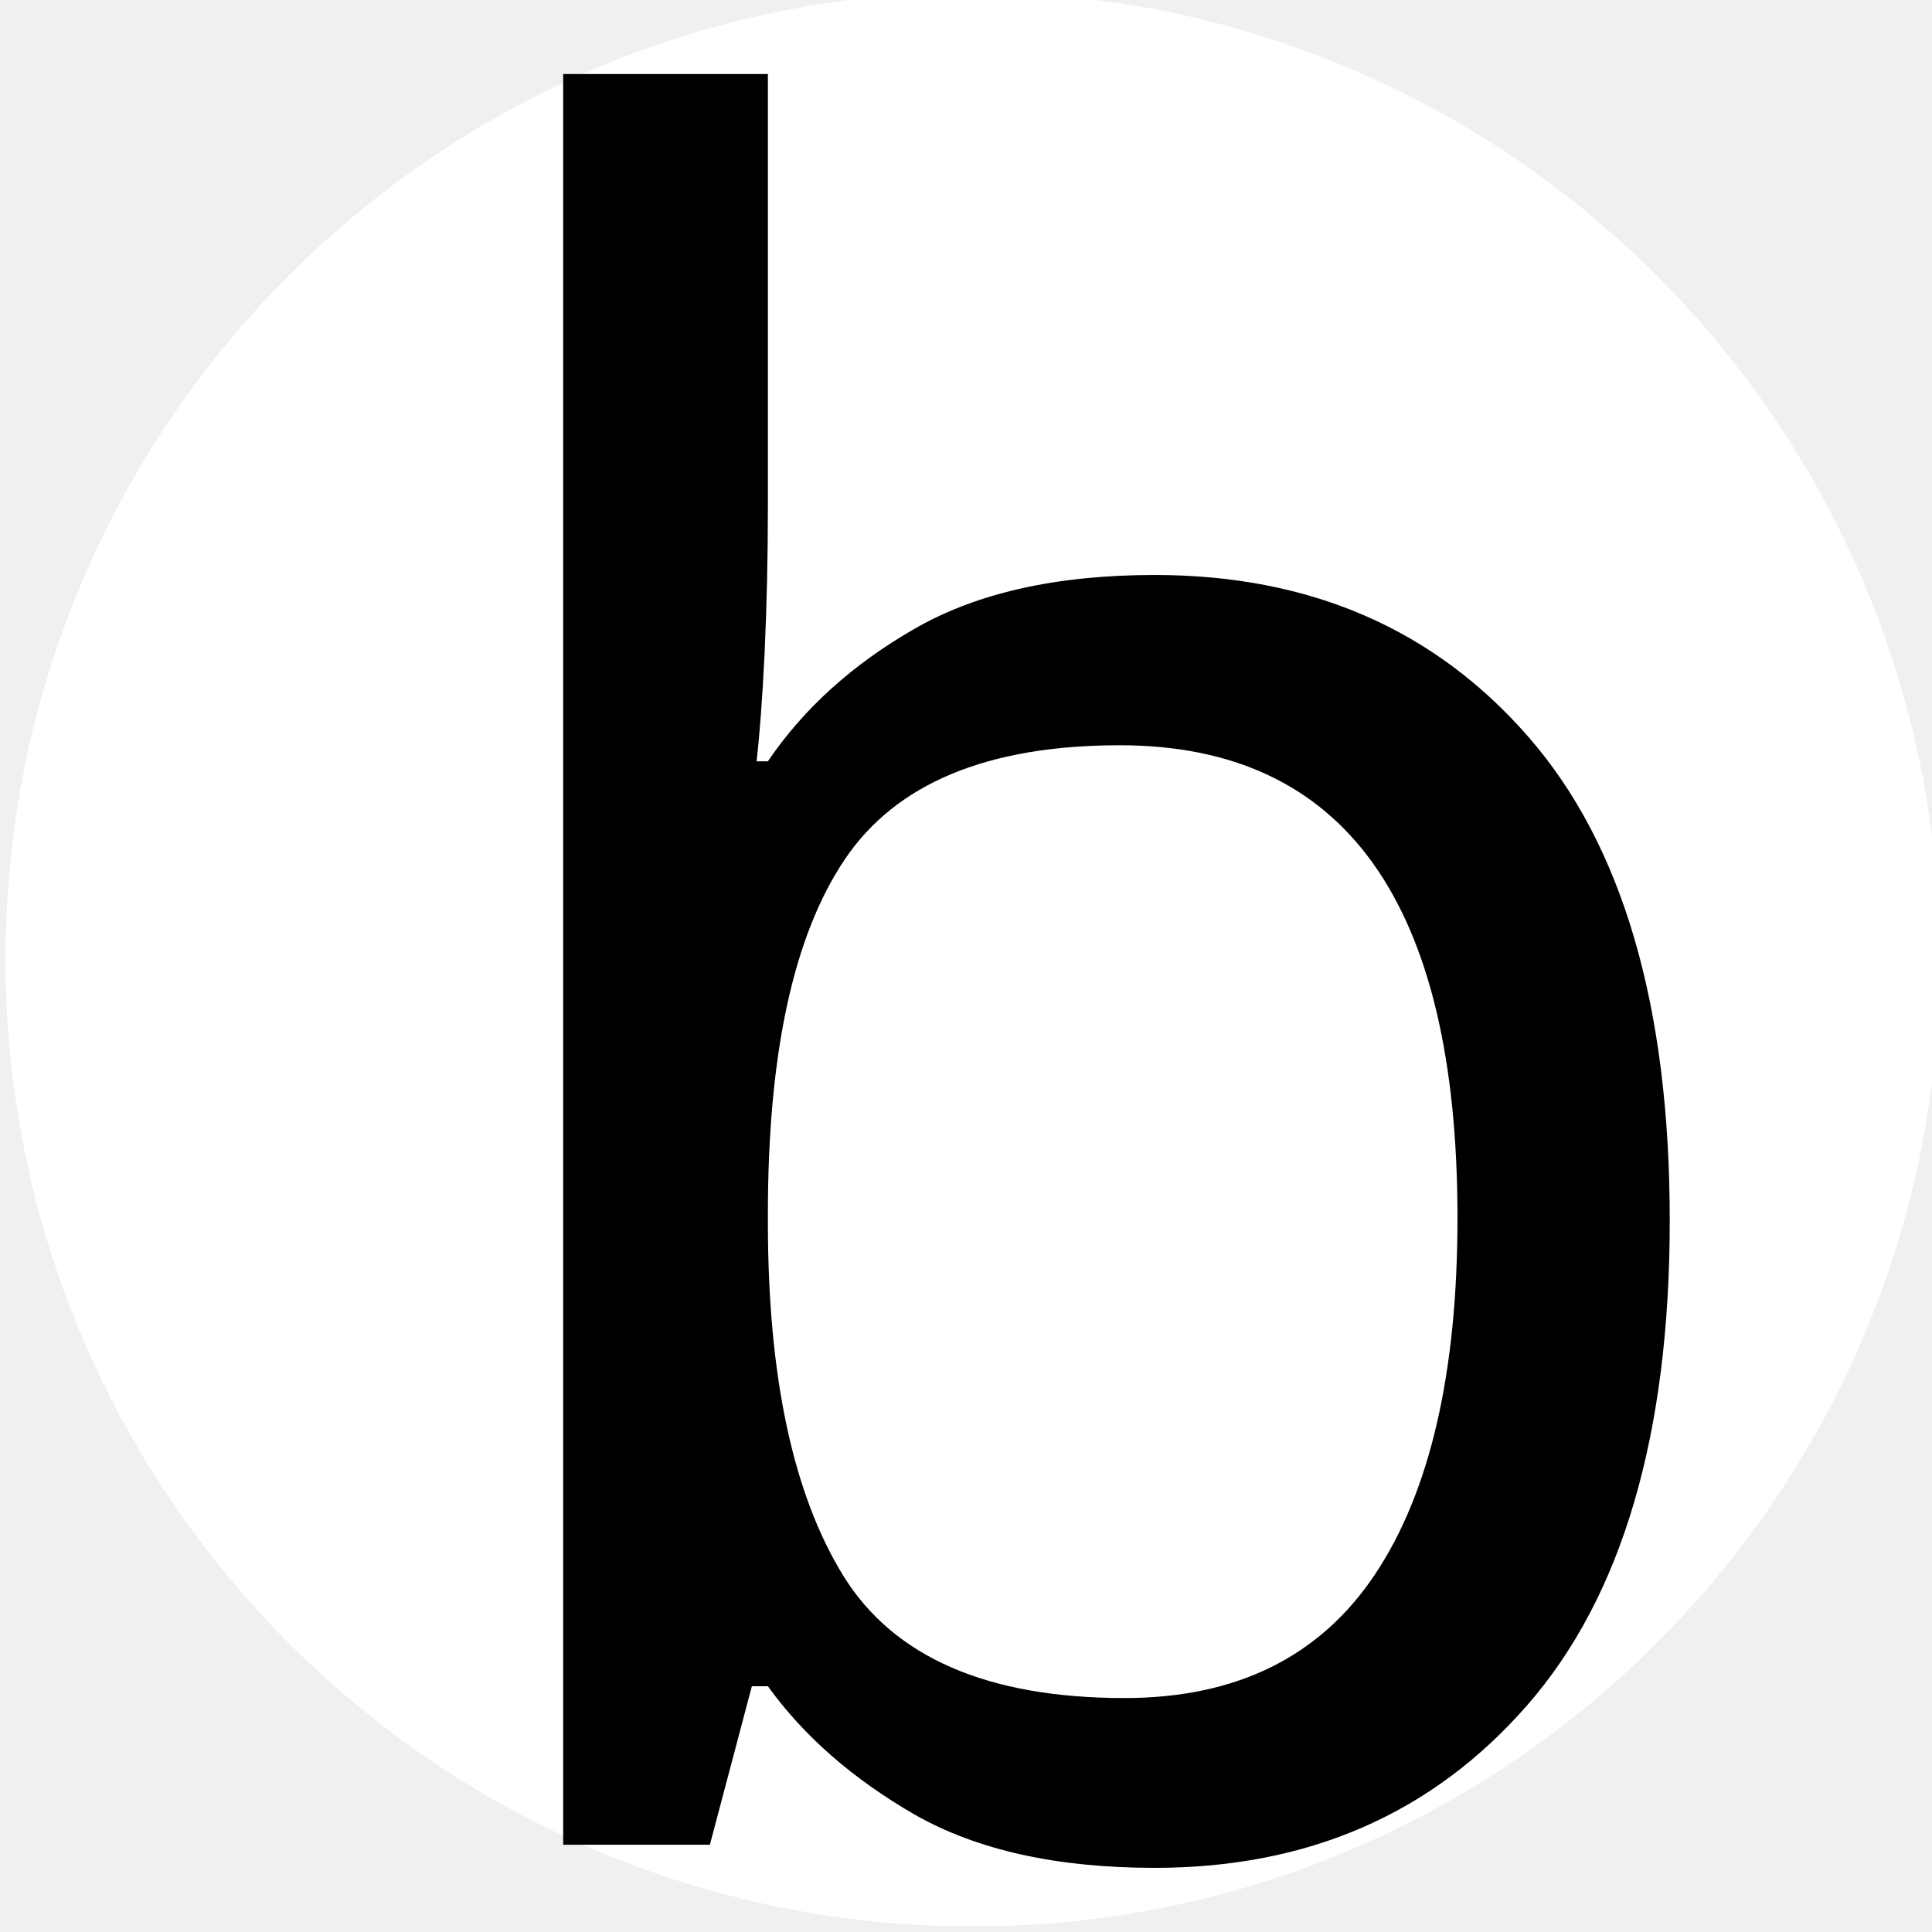
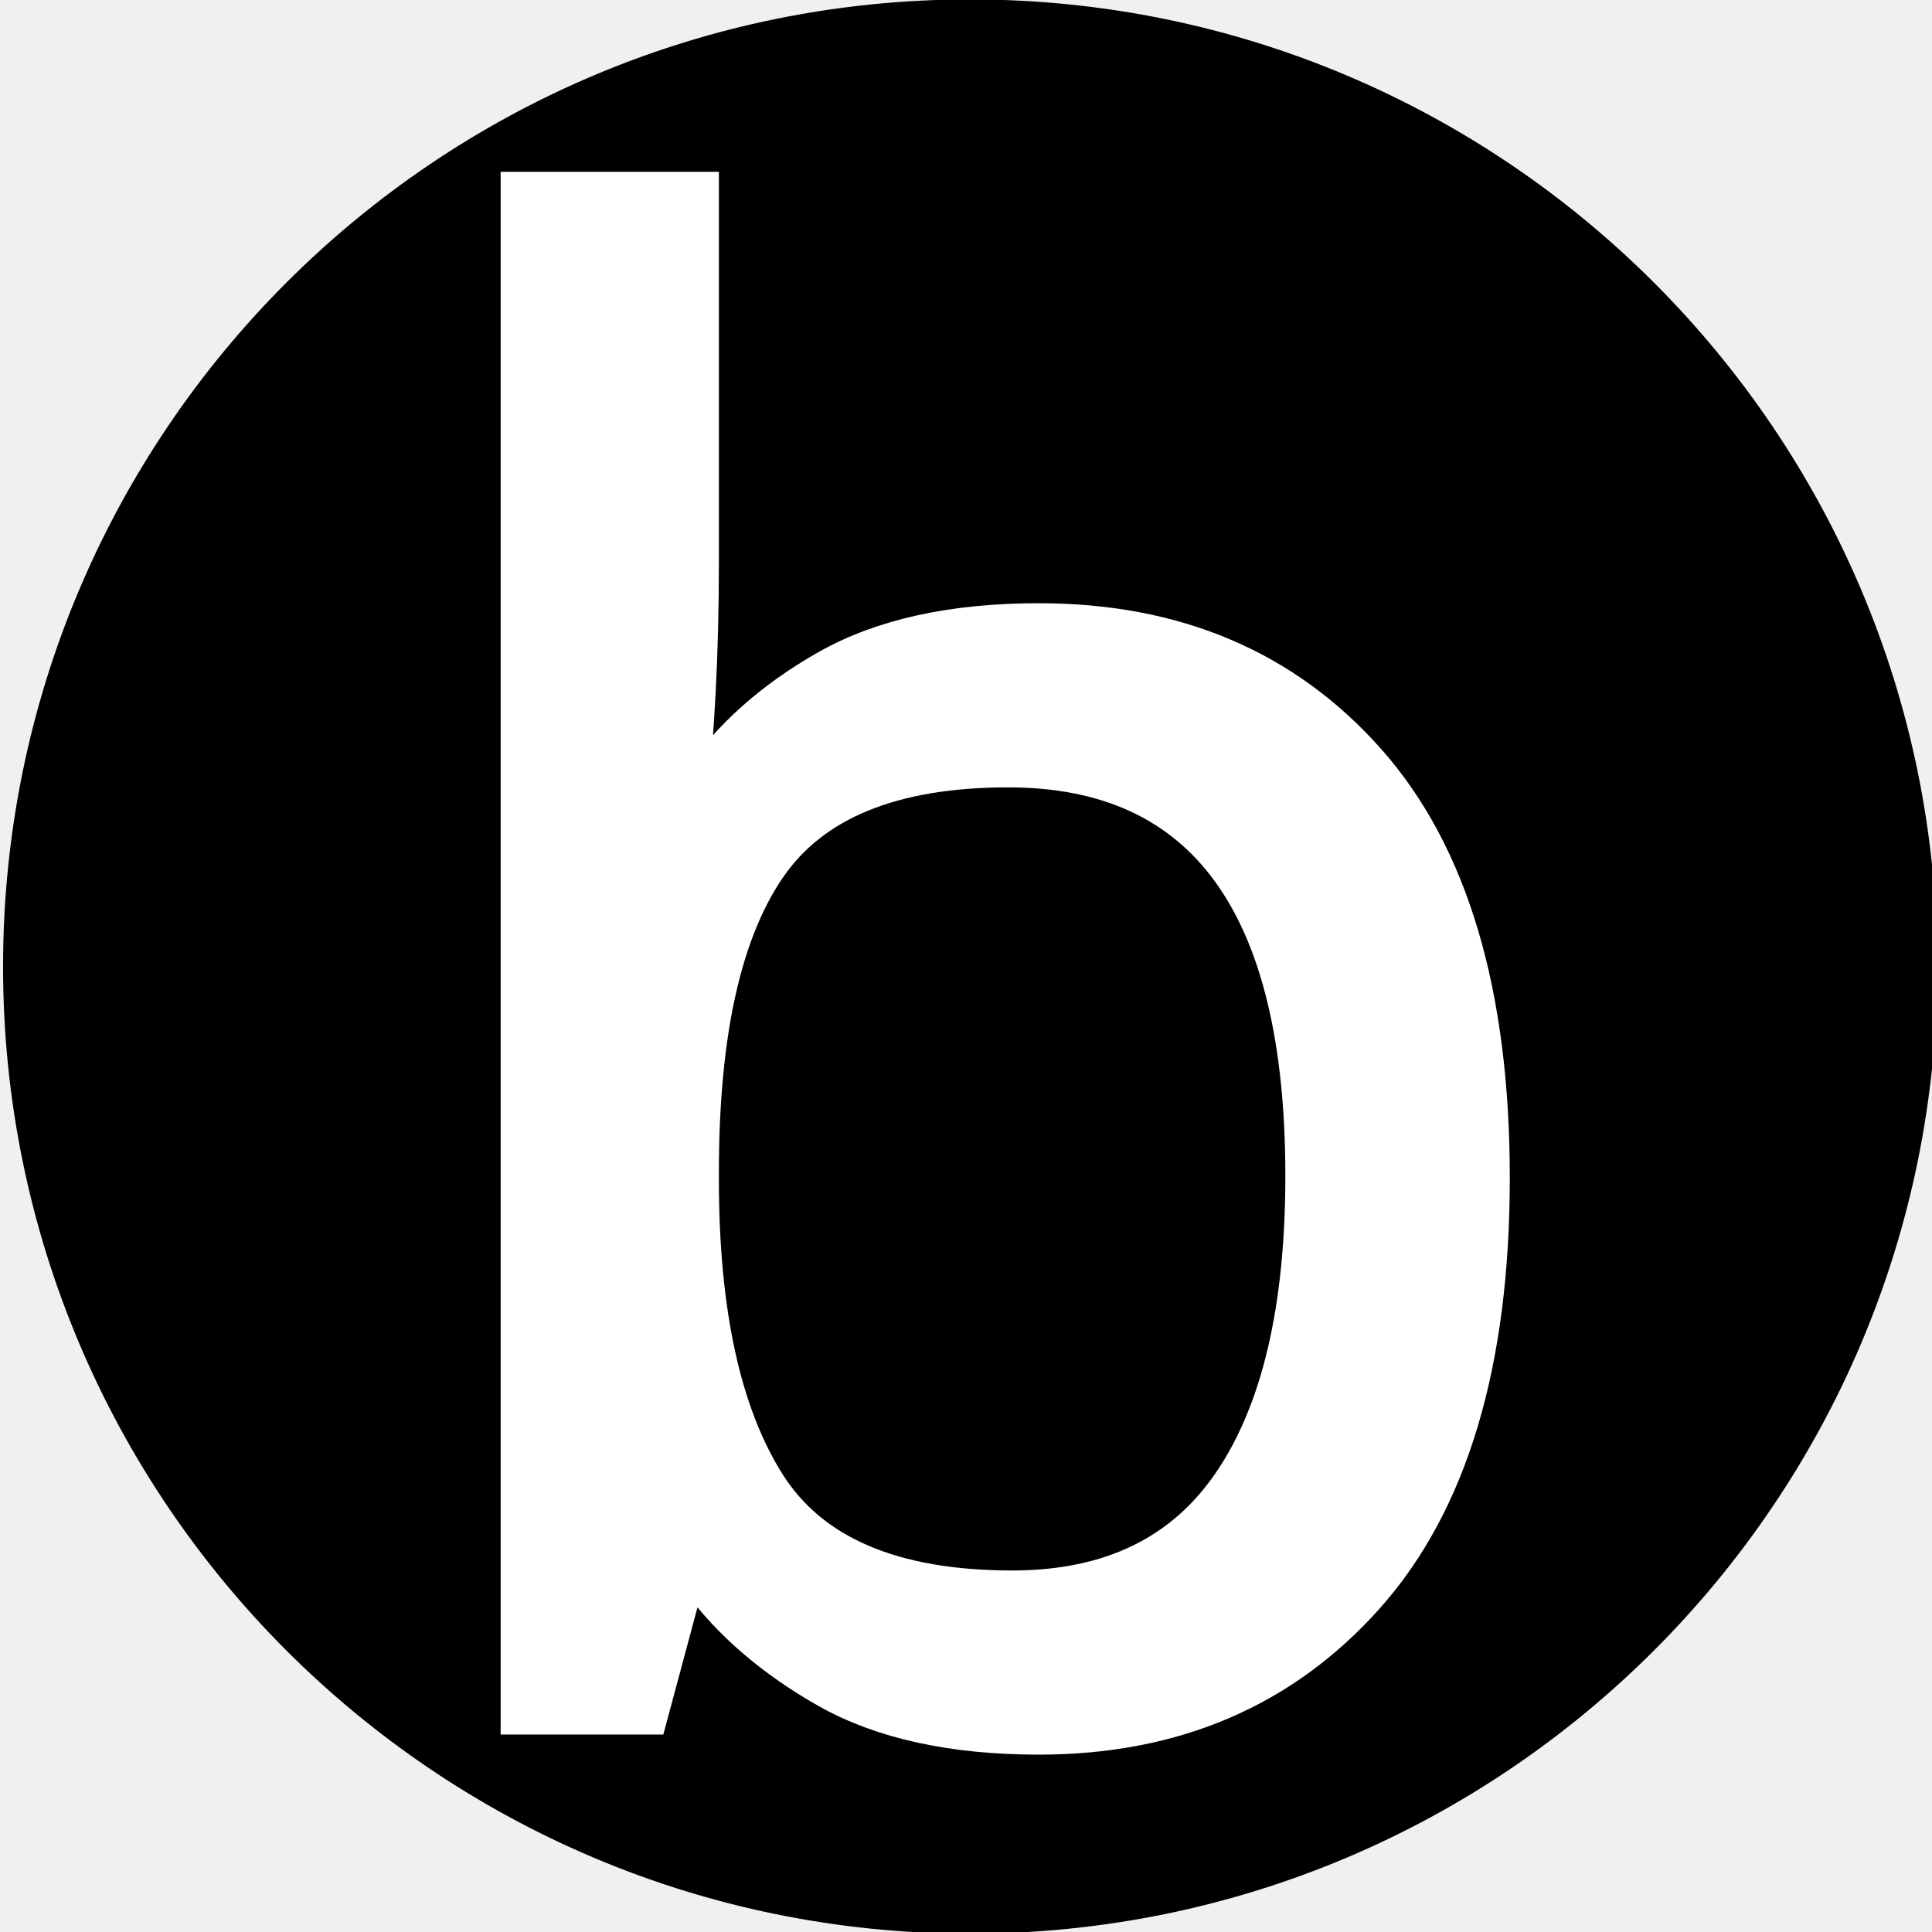
- <svg xmlns="http://www.w3.org/2000/svg" version="1.1" id="svg2" width="64" height="64" viewBox="0 0 64 64">
+ <svg xmlns="http://www.w3.org/2000/svg" version="1.1" id="svg2" width="128" height="128" viewBox="0 0 128 128">
  <defs id="defs6" />
-   <flowRoot xml:space="preserve" id="flowRoot817" style="font-style:normal;font-variant:normal;font-weight:normal;font-stretch:normal;font-size:40px;line-height:1.25;font-family:'TeX Gyre Cursor';-inkscape-font-specification:'TeX Gyre Cursor';letter-spacing:0px;word-spacing:0px;fill:#000000;fill-opacity:1;stroke:#000000" transform="translate(0,-17.33334)">
+   <flowRoot xml:space="preserve" id="flowRoot817" style="font-style:normal;font-variant:normal;font-weight:normal;font-stretch:normal;font-size:40px;line-height:1.25;font-family:'TeX Gyre Cursor';-inkscape-font-specification:'TeX Gyre Cursor';letter-spacing:0px;word-spacing:0px;fill:#000000;fill-opacity:1;stroke:#000000" transform="translate(0,46.66666)">
    <flowRegion id="flowRegion819" style="font-style:normal;font-variant:normal;font-weight:normal;font-stretch:normal;font-size:40px;font-family:'TeX Gyre Cursor';-inkscape-font-specification:'TeX Gyre Cursor';fill:#000000;stroke:#000000">
      <rect id="rect821" width="308" height="87.556" x="13.333" y="10.444" style="font-style:normal;font-variant:normal;font-weight:normal;font-stretch:normal;font-size:40px;font-family:'TeX Gyre Cursor';-inkscape-font-specification:'TeX Gyre Cursor';fill:#000000;stroke:#000000" />
    </flowRegion>
    <flowPara id="flowPara823" style="font-style:normal;font-variant:normal;font-weight:normal;font-stretch:normal;font-size:66.667px;font-family:arial;-inkscape-font-specification:arial;fill:#000000;stroke:#000000" />
  </flowRoot>
-   <circle style="opacity:1;fill:#ffffff;fill-opacity:1;fill-rule:evenodd;stroke:#ffffff;stroke-width:0.076;stroke-linecap:round;stroke-linejoin:round;stroke-miterlimit:4;stroke-dasharray:none;stroke-dashoffset:0;stroke-opacity:1;paint-order:normal" id="path908" cx="32.222" cy="31.778" r="32" />
-   <text xml:space="preserve" style="font-style:normal;font-weight:normal;font-size:9.646px;line-height:1.25;font-family:sans-serif;letter-spacing:0px;word-spacing:0px;fill:#000000;fill-opacity:1;stroke:none;stroke-width:1.447" x="12.095" y="61.107" id="text817">
-     <tspan id="tspan815" x="12.095" y="61.107" style="font-weight:normal;font-size:77.166px;stroke-width:1.447">b</tspan>
+   <circle style="opacity:1;fill:#000000;fill-opacity:1;fill-rule:evenodd;stroke:#000000;stroke-width:0.151;stroke-linecap:round;stroke-linejoin:round;stroke-miterlimit:4;stroke-dasharray:none;stroke-dashoffset:0;stroke-opacity:1;paint-order:normal" id="path908" cx="64.278" cy="64.037" r="64" />
+   <text xml:space="preserve" style="font-style:normal;font-weight:normal;font-size:16.771px;line-height:1.25;font-family:sans-serif;letter-spacing:0px;word-spacing:0px;fill:#ffffff;fill-opacity:1;stroke:#ffffff;stroke-width:2.516" x="22.72" y="114.714" id="text817" transform="scale(1.009184,0.9908997)">
+     <tspan id="tspan815" x="22.72" y="114.714" style="font-weight:normal;font-size:134.168px;fill:#ffffff;stroke:#ffffff;stroke-width:2.516">b</tspan>
  </text>
</svg>
